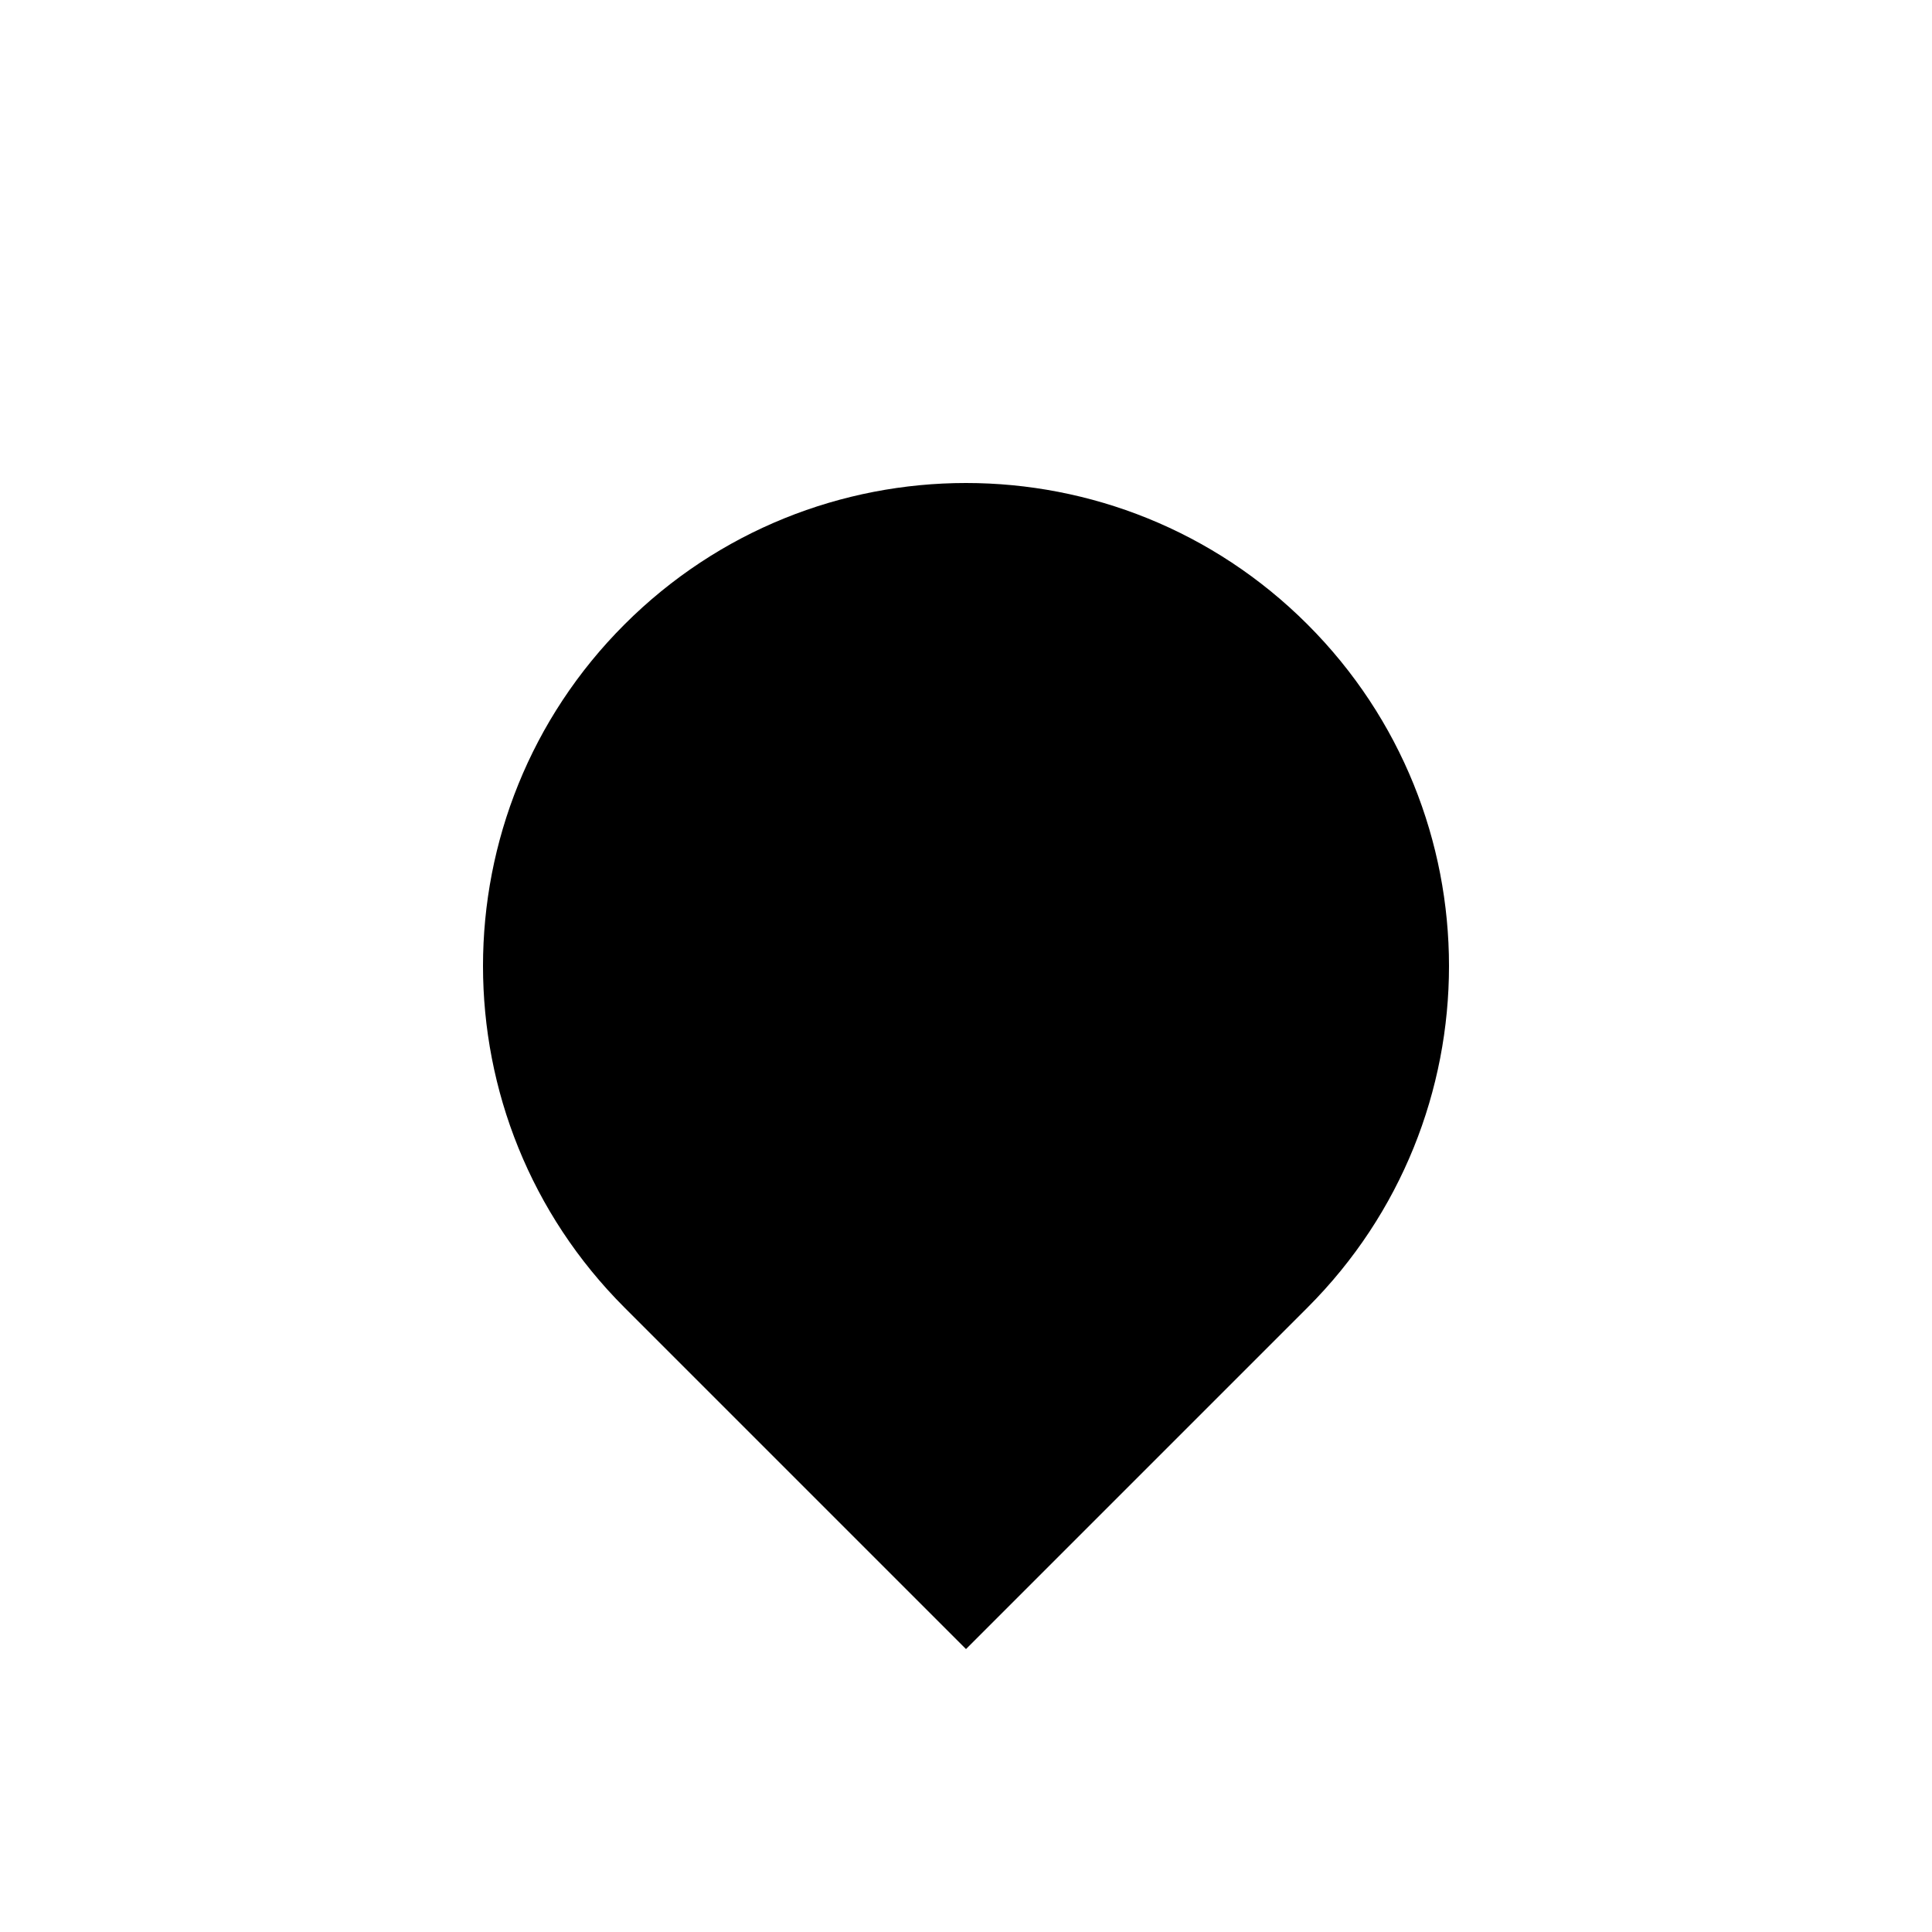
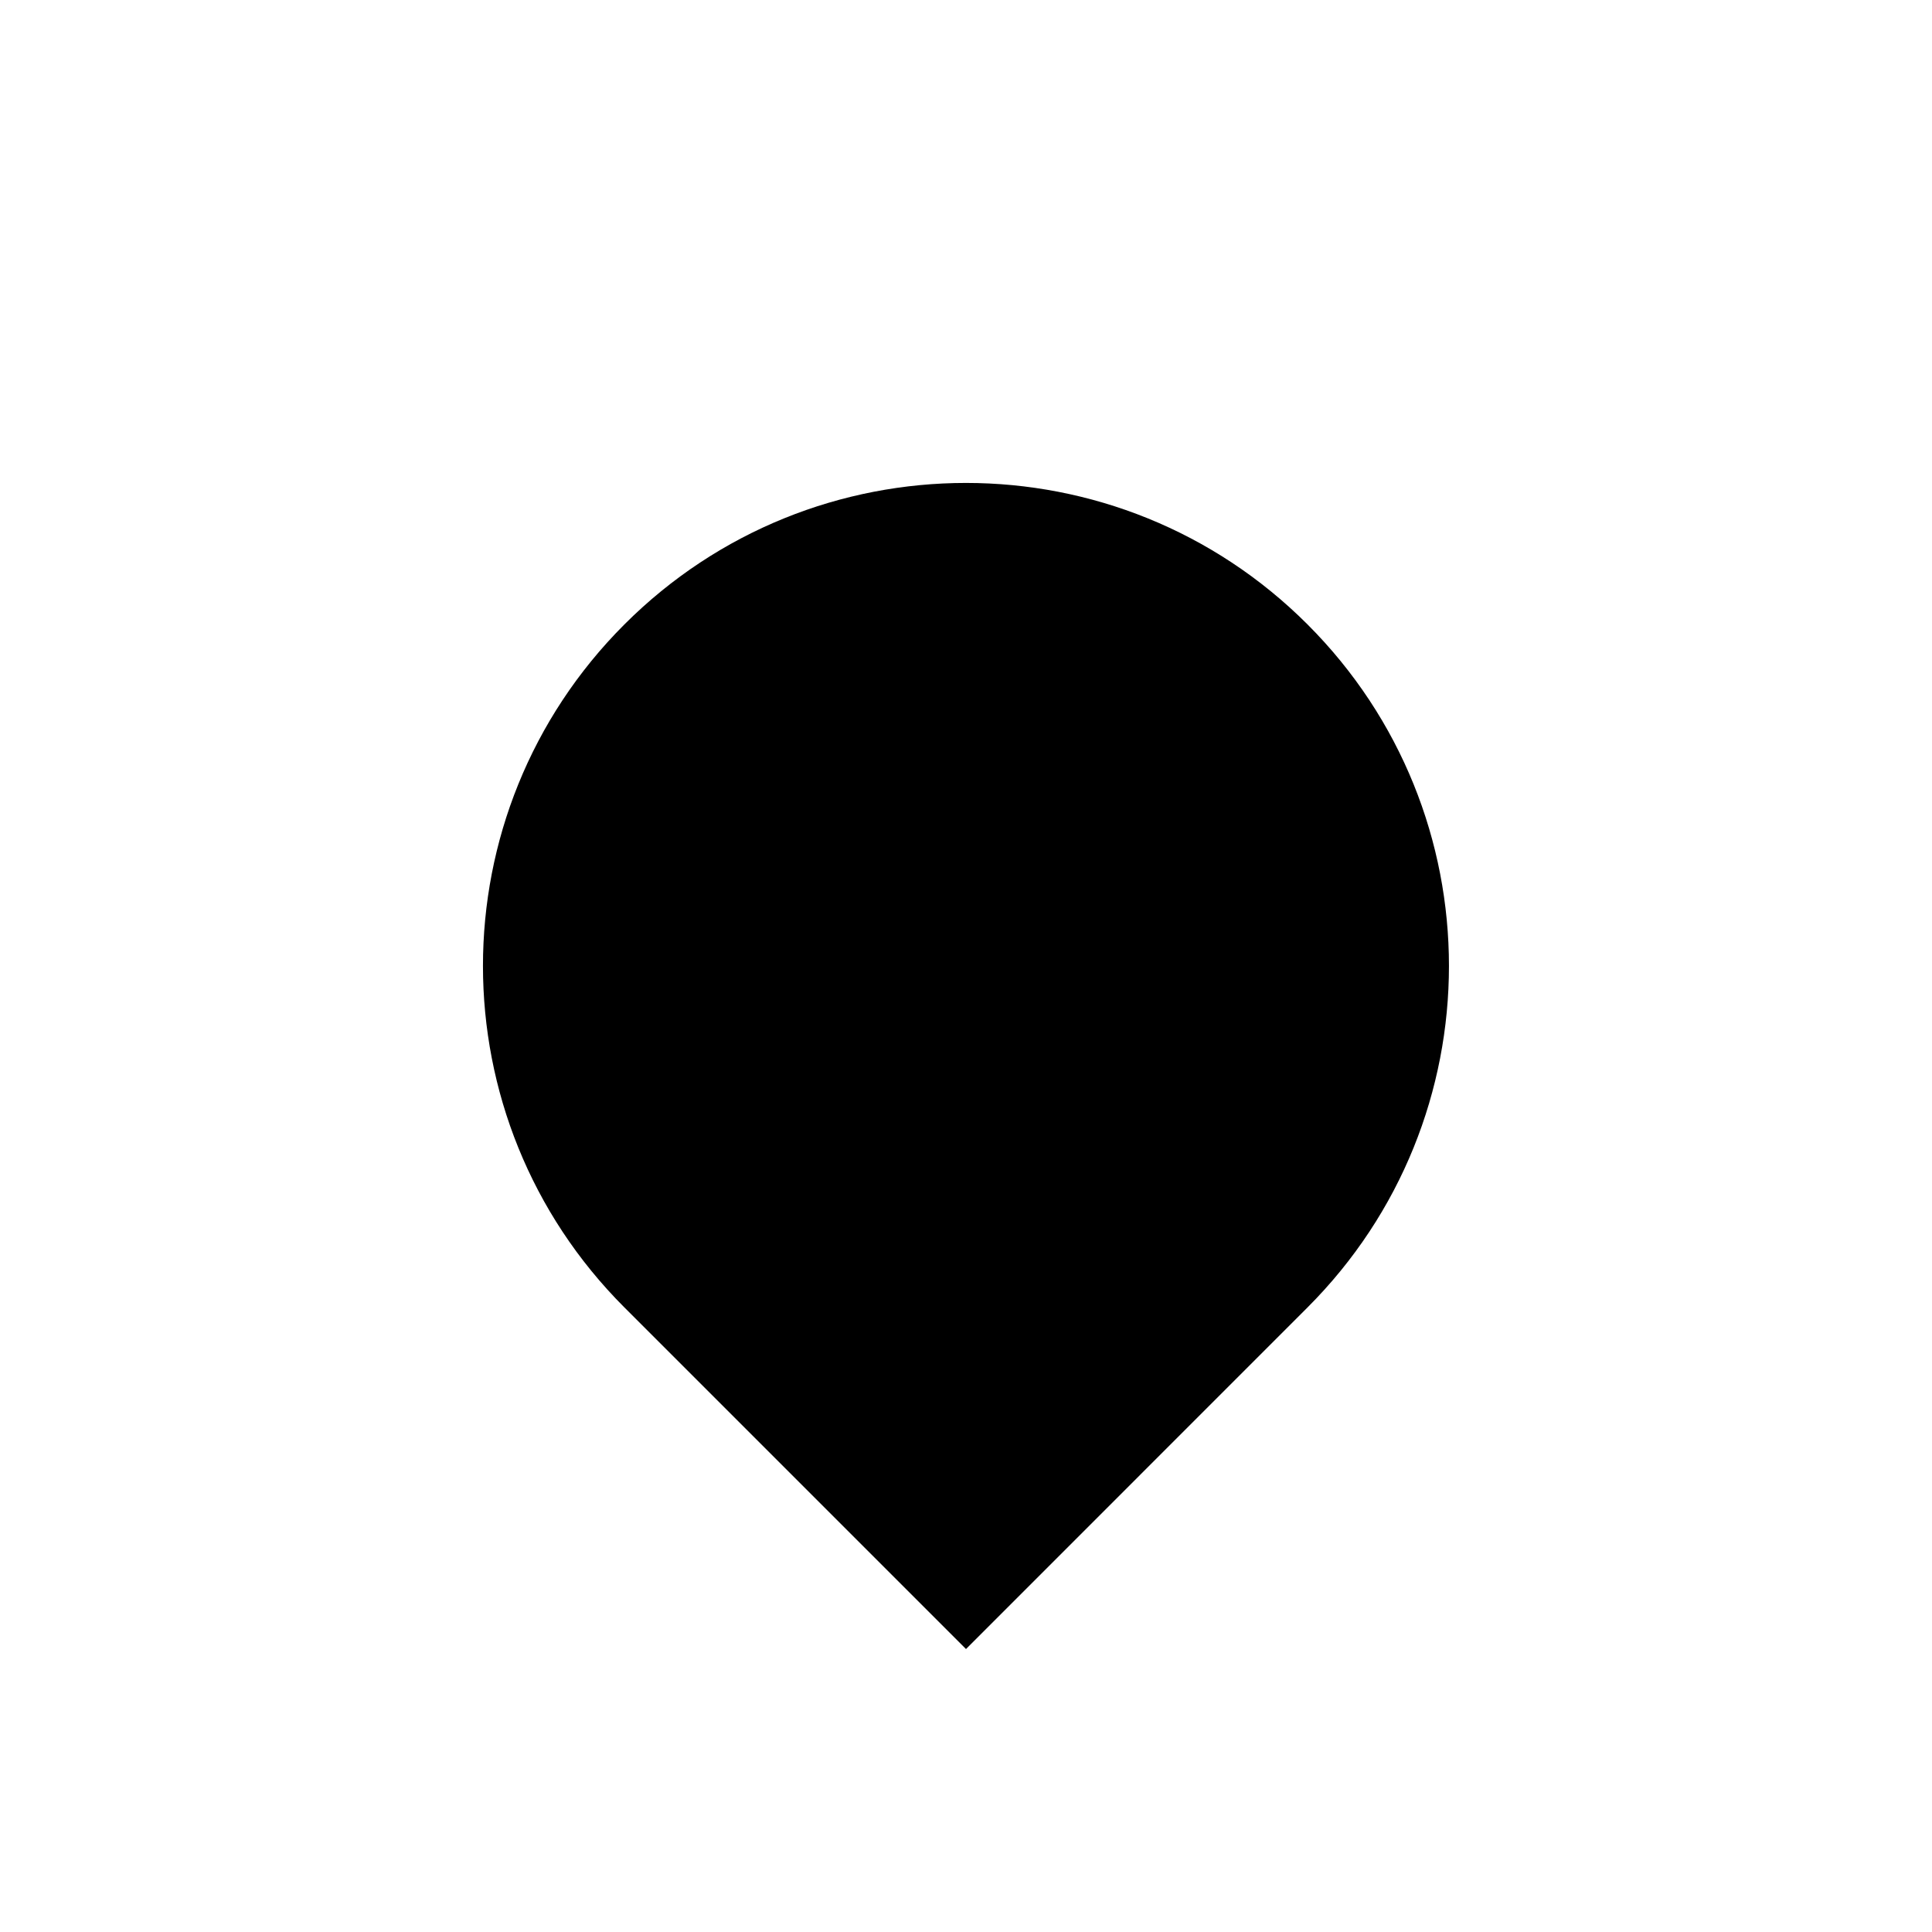
- <svg xmlns="http://www.w3.org/2000/svg" xmlns:xlink="http://www.w3.org/1999/xlink" width="24" height="24" version="1.1" viewBox="0 0 24 24">
-   <defs>
+ <svg xmlns="http://www.w3.org/2000/svg" xmlns:xlink="http://www.w3.org/1999/xlink" width="24" height="24" version="1.1" viewBox="0 0 24 24" id="svg17">
+   <defs id="defs6">
    <linearGradient id="color-primary-dark">
-       <stop stop-color="#1A73E8" offset="1" />
+       <stop stop-color="#1A73E8" offset="1" id="stop2" />
    </linearGradient>
    <linearGradient id="a" x1="-3.5527e-15" x2="24" gradientUnits="userSpaceOnUse" xlink:href="#color-primary-dark" />
  </defs>
-   <g id="scale-horz-marks-after-slider">
-     <g fill="url(#a)">
-       <g transform="rotate(180,12,12)">
-         <rect width="24" height="24" fill="none" />
-         <path transform="rotate(45,12,12)" d="m6 6h6a6 6 0 1 1-6 6z" fill="#000" />
-       </g>
-     </g>
-   </g>
+   <path d="m 12,20.485 -4.243,-4.243 a 6,6 0 1 1 8.485,0 z" fill="#000000" id="path10" />
</svg>
